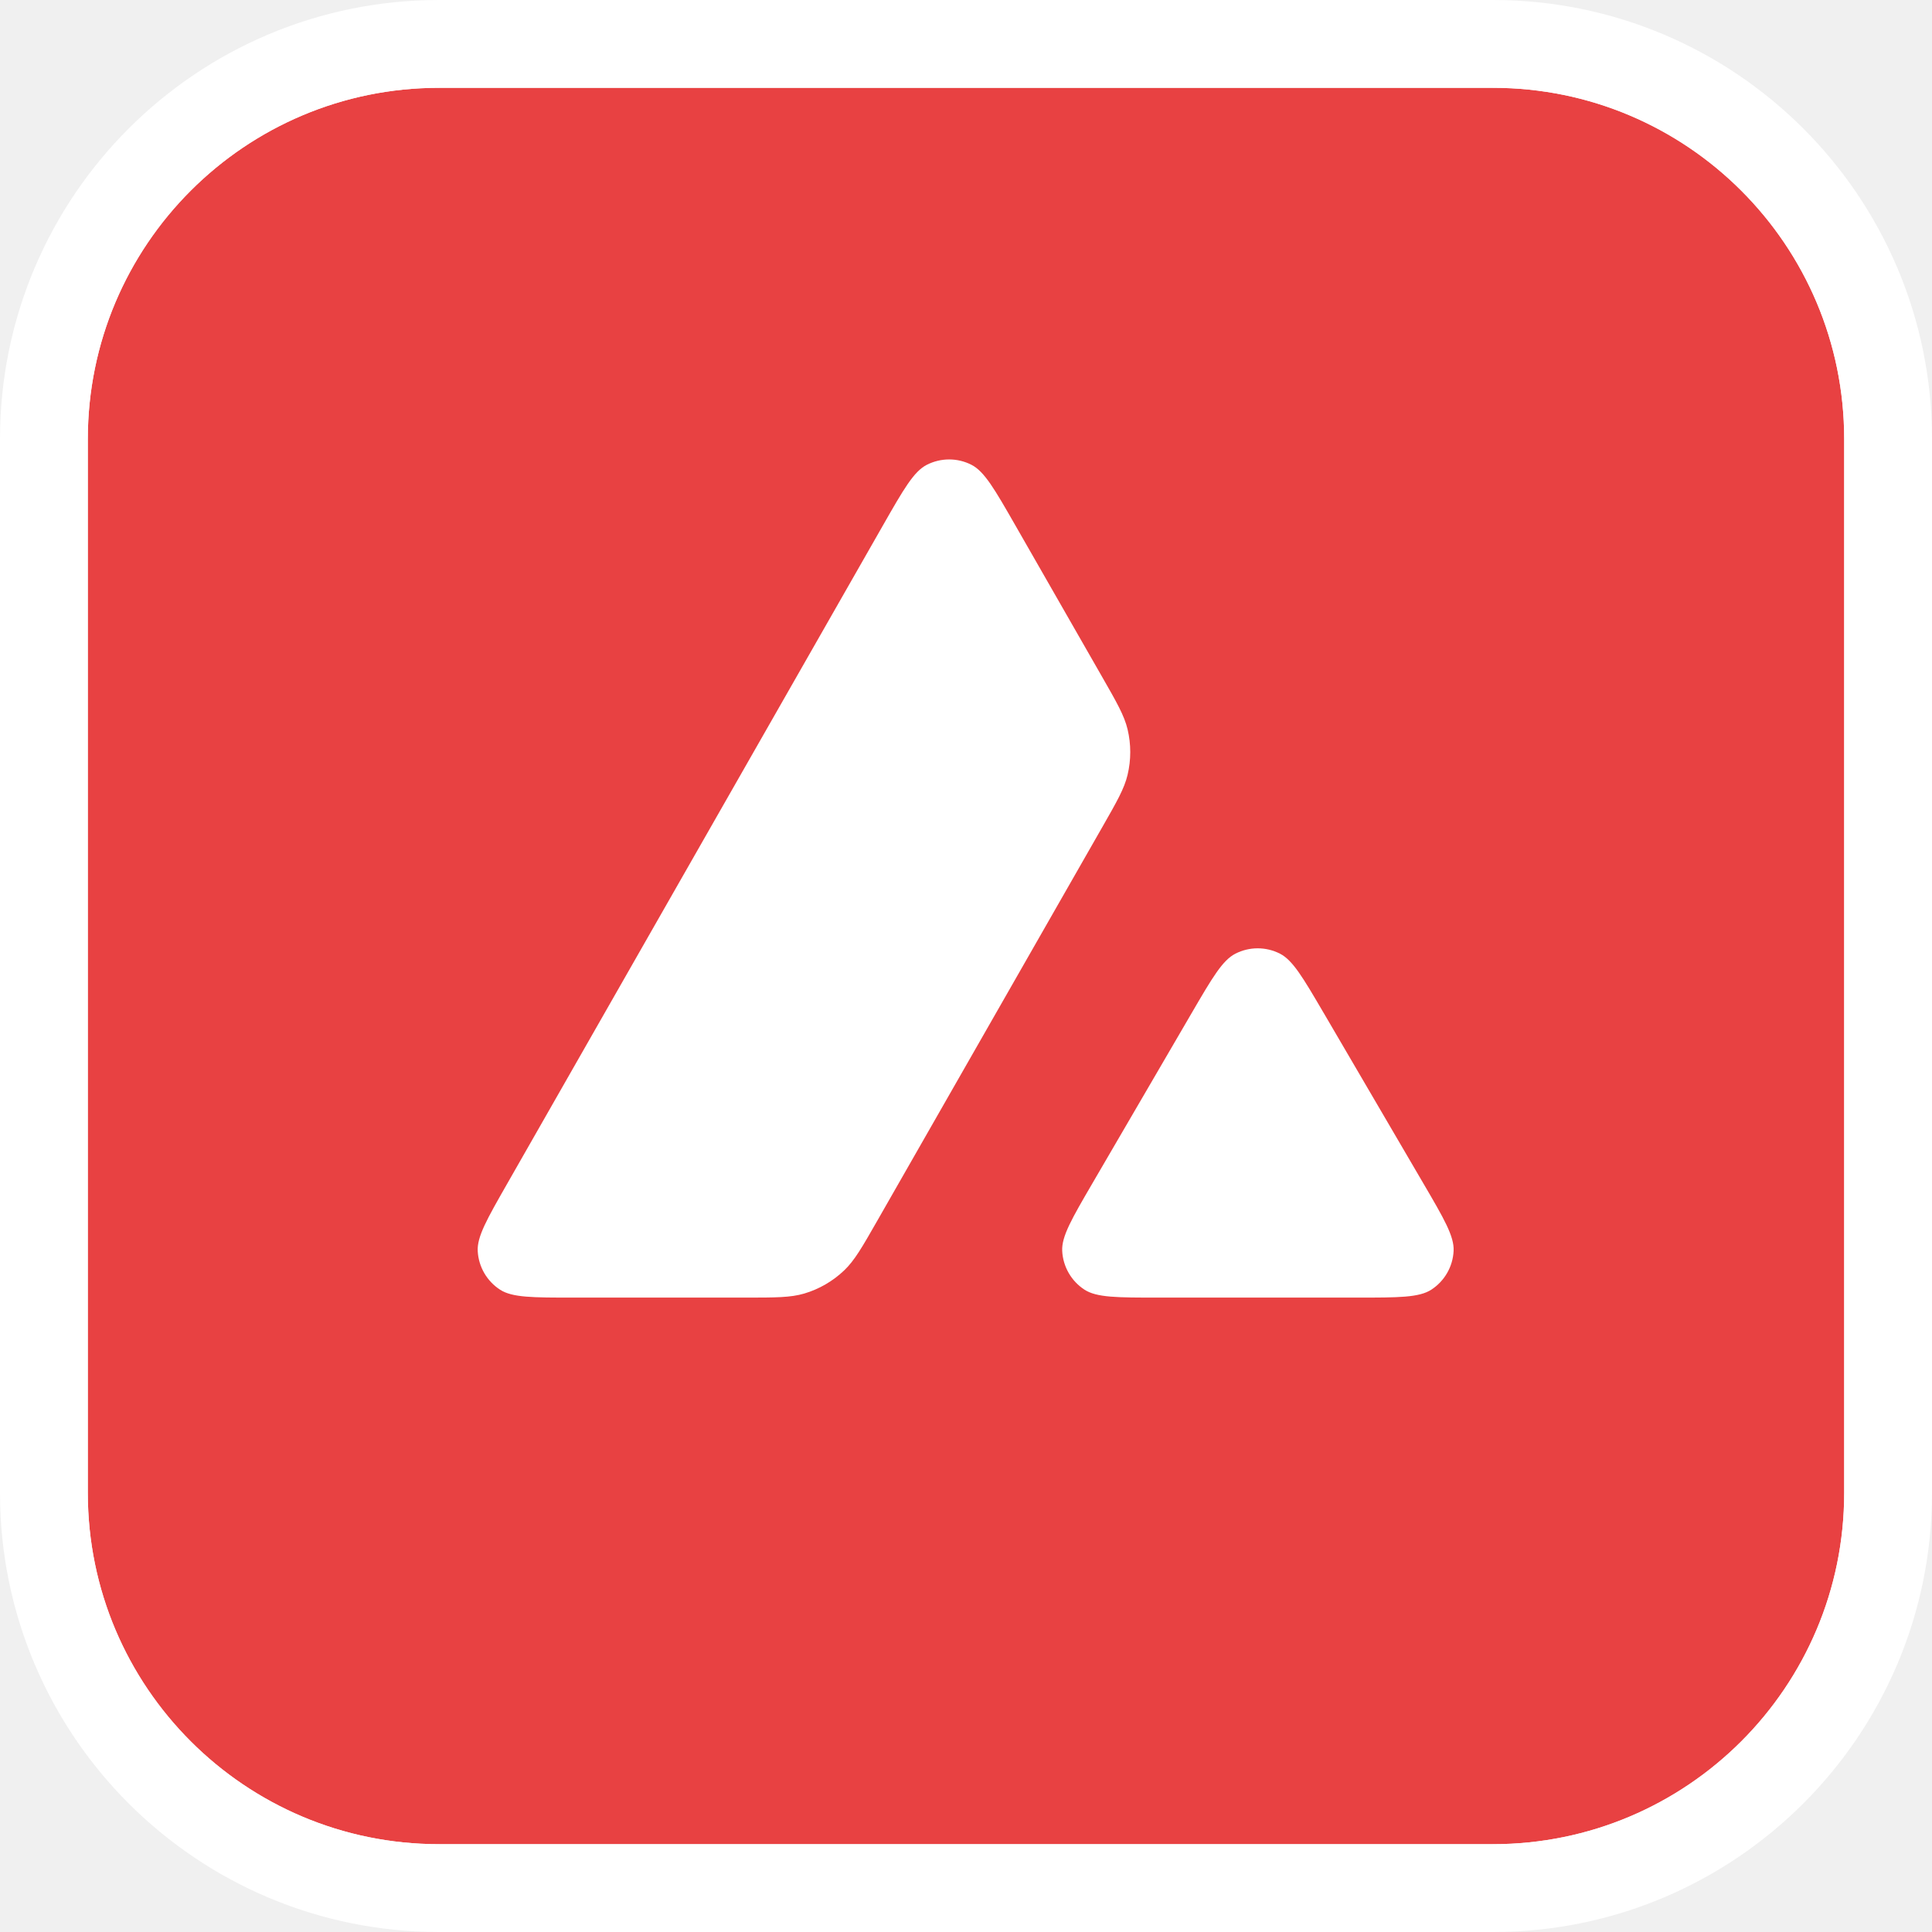
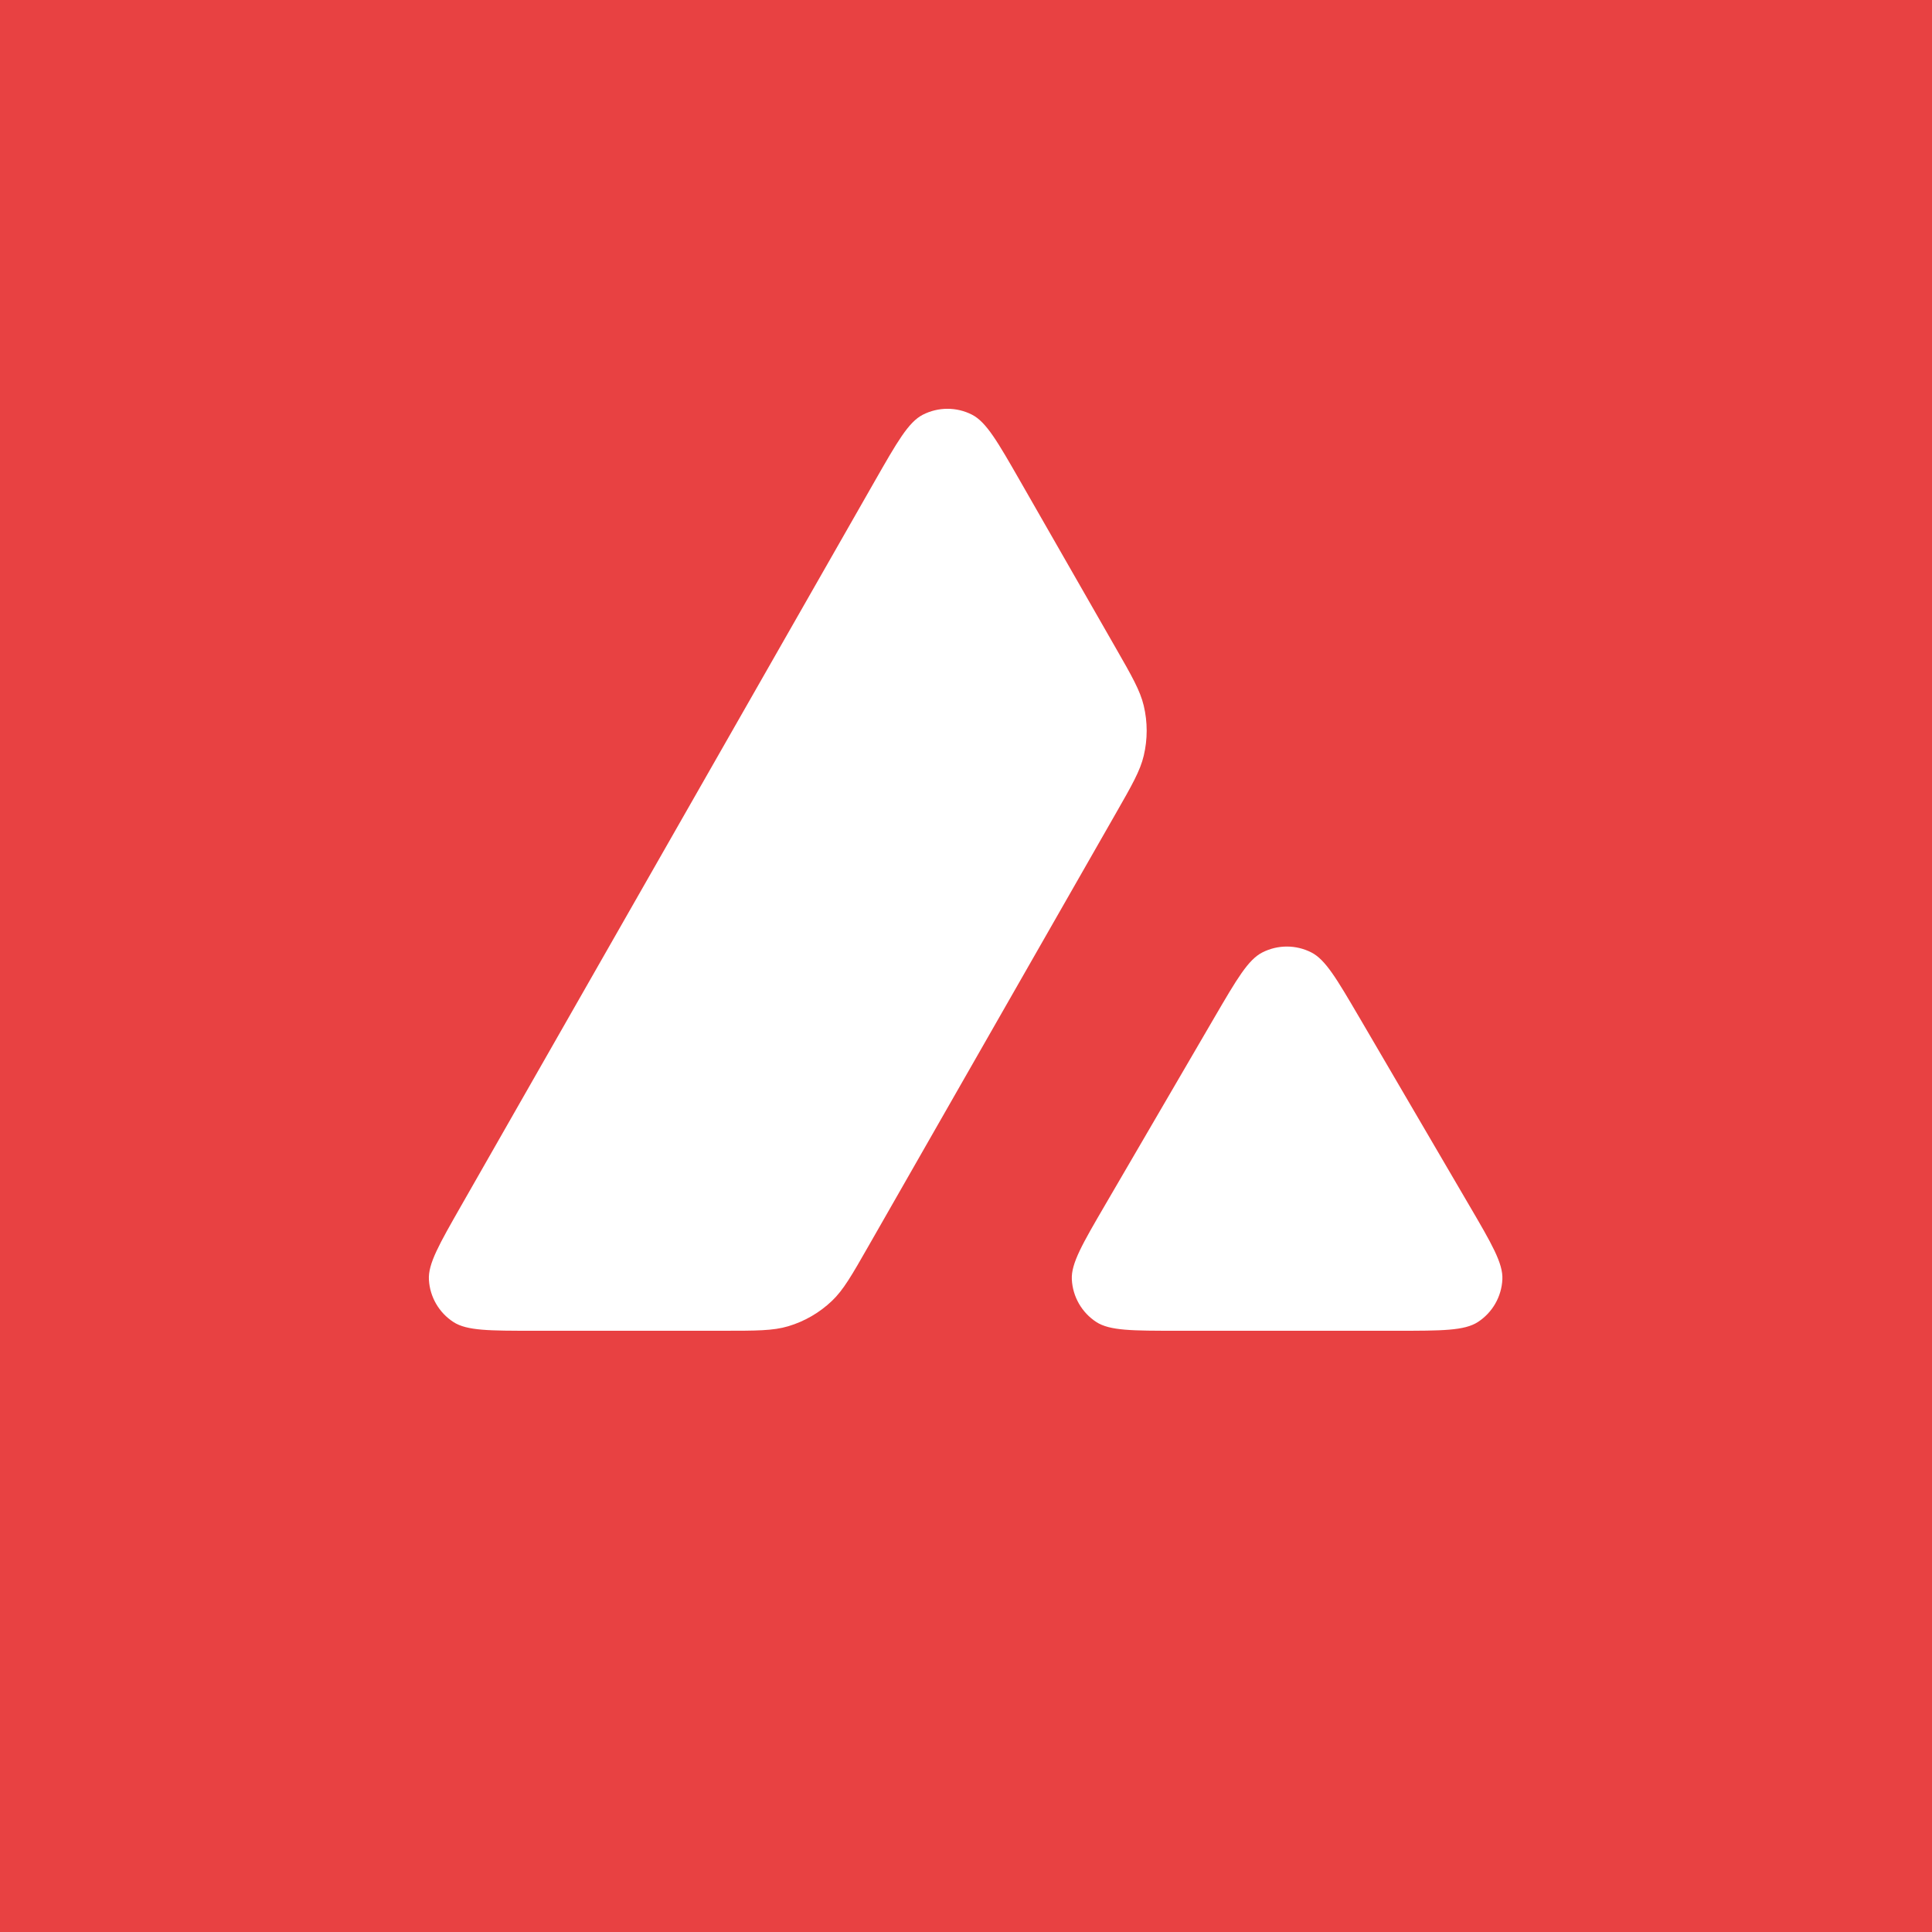
- <svg xmlns="http://www.w3.org/2000/svg" fill="none" height="44" viewBox="0 0 44 44" width="44">
-   <filter id="a" color-interpolation-filters="sRGB" filterUnits="userSpaceOnUse" height="54" width="54" x="-5" y="-5">
-     <feFlood flood-opacity="0" result="BackgroundImageFix" />
-     <feGaussianBlur in="BackgroundImageFix" stdDeviation="2.5" />
-     <feComposite in2="SourceAlpha" operator="in" result="effect1_backgroundBlur_574_15077" />
-     <feBlend in="SourceGraphic" in2="effect1_backgroundBlur_574_15077" mode="normal" result="shape" />
-   </filter>
+ <svg xmlns="http://www.w3.org/2000/svg" fill="none" height="44" viewBox="2 2 40 40" width="44">
  <clipPath id="b">
-     <rect height="40" rx="8" width="40" x="2" y="2" />
+     <rect height="40" width="40" x="2" y="2" />
  </clipPath>
-   <g filter="url(#a)">
+   <g>
    <g clip-path="url(#b)">
-       <rect fill="#e84142" height="40" rx="8" width="40" x="2" y="2" />
+       <rect fill="#e84142" height="40" width="40" x="2" y="2" />
      <path clip-rule="evenodd" d="m13.055 29.552h3.91c.694 0 1.041 0 1.353-.093.34-.101.651-.282.908-.527.236-.225.408-.526.752-1.128l5.119-8.955c.339-.593.509-.89.583-1.203.081-.341.081-.695-0-1.036-.075-.313-.244-.609-.584-1.202l-0-0-1.974-3.447-0-0c-.467-.815-.701-1.223-.997-1.375-.32-.164-.7-.163-1.02.001-.296.152-.529.56-.995 1.376l-8.56 14.997-0.0 0c-.459.804-.689 1.206-.67 1.536.02.356.209.682.509.876.278.18.741.18 1.668.18zm13.326 0h4.533c.937 0 1.405 0 1.684-.181.301-.196.49-.524.507-.883.016-.332-.22-.736-.693-1.544l-2.27-3.882-0-0-.001-.001c-.466-.796-.699-1.194-.993-1.343-.318-.161-.694-.161-1.012.001-.294.149-.527.548-.992 1.345l-2.263 3.882c-.471.808-.706 1.212-.69 1.543.018.358.206.686.507.882.279.181.746.181 1.682.181z" fill="#fff" fill-rule="evenodd" />
    </g>
-     <rect height="42" rx="9" stroke="#fff" stroke-width="2" width="42" x="1" y="1" />
  </g>
</svg>
